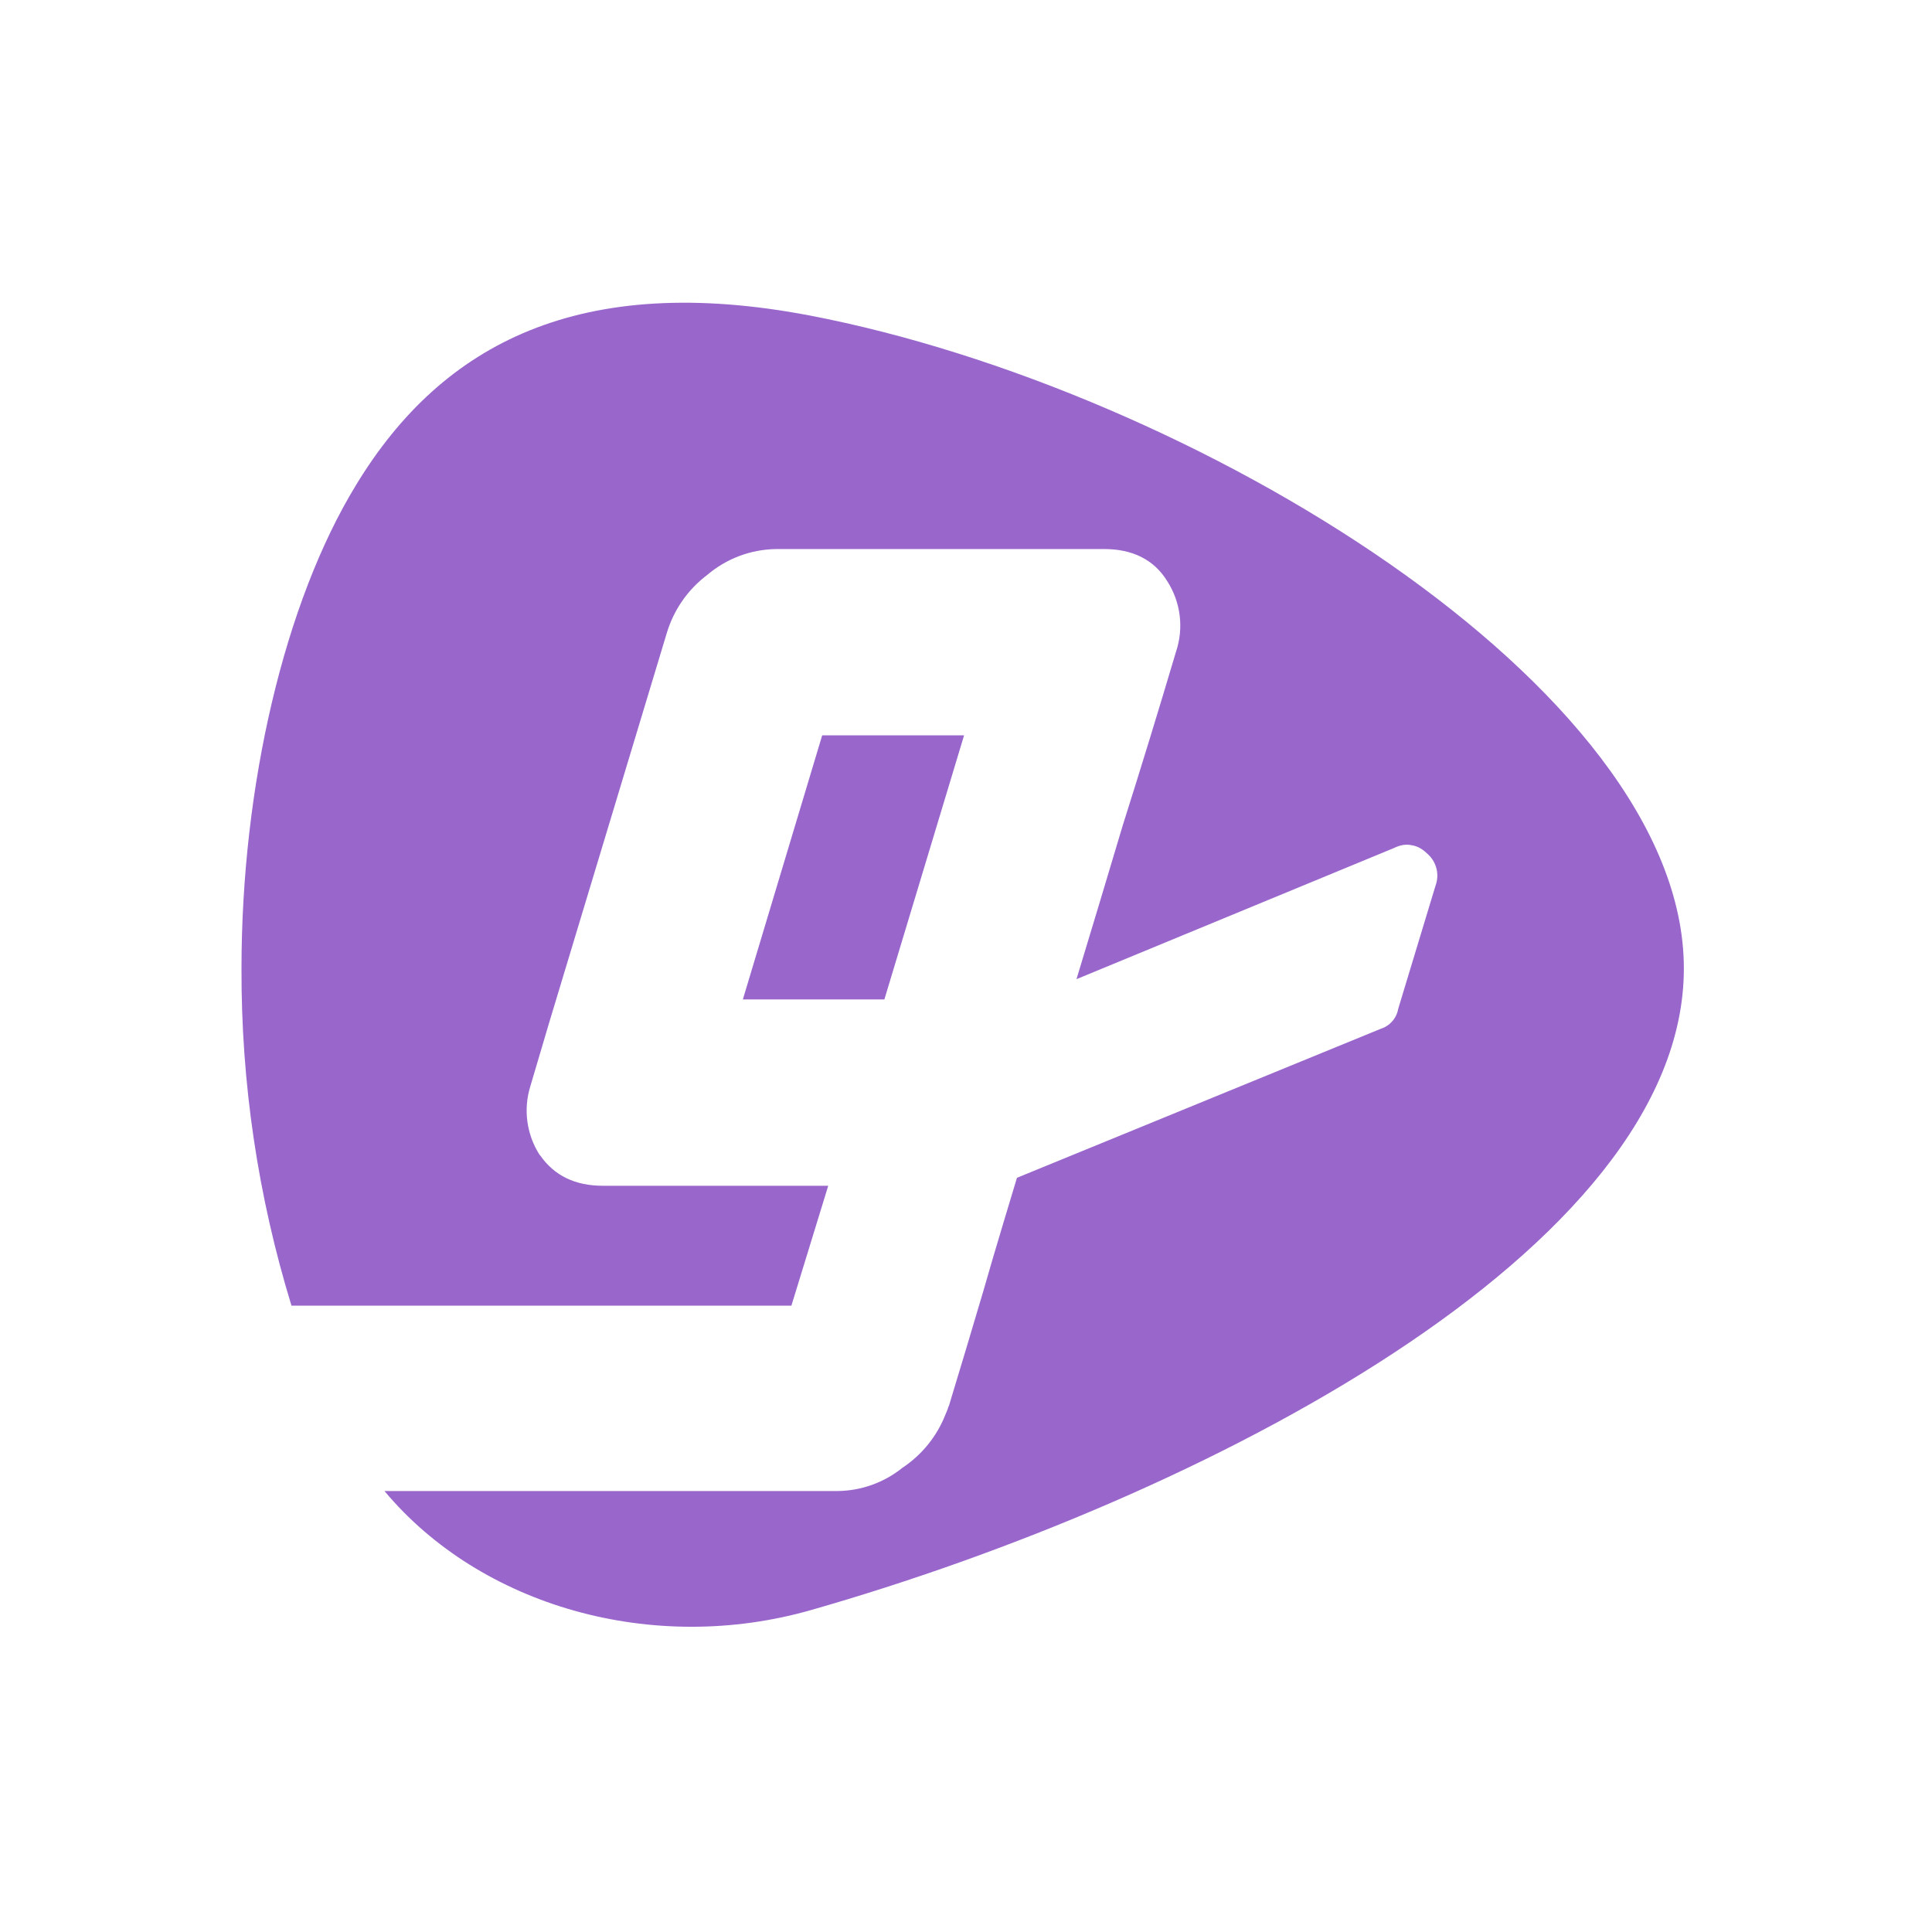
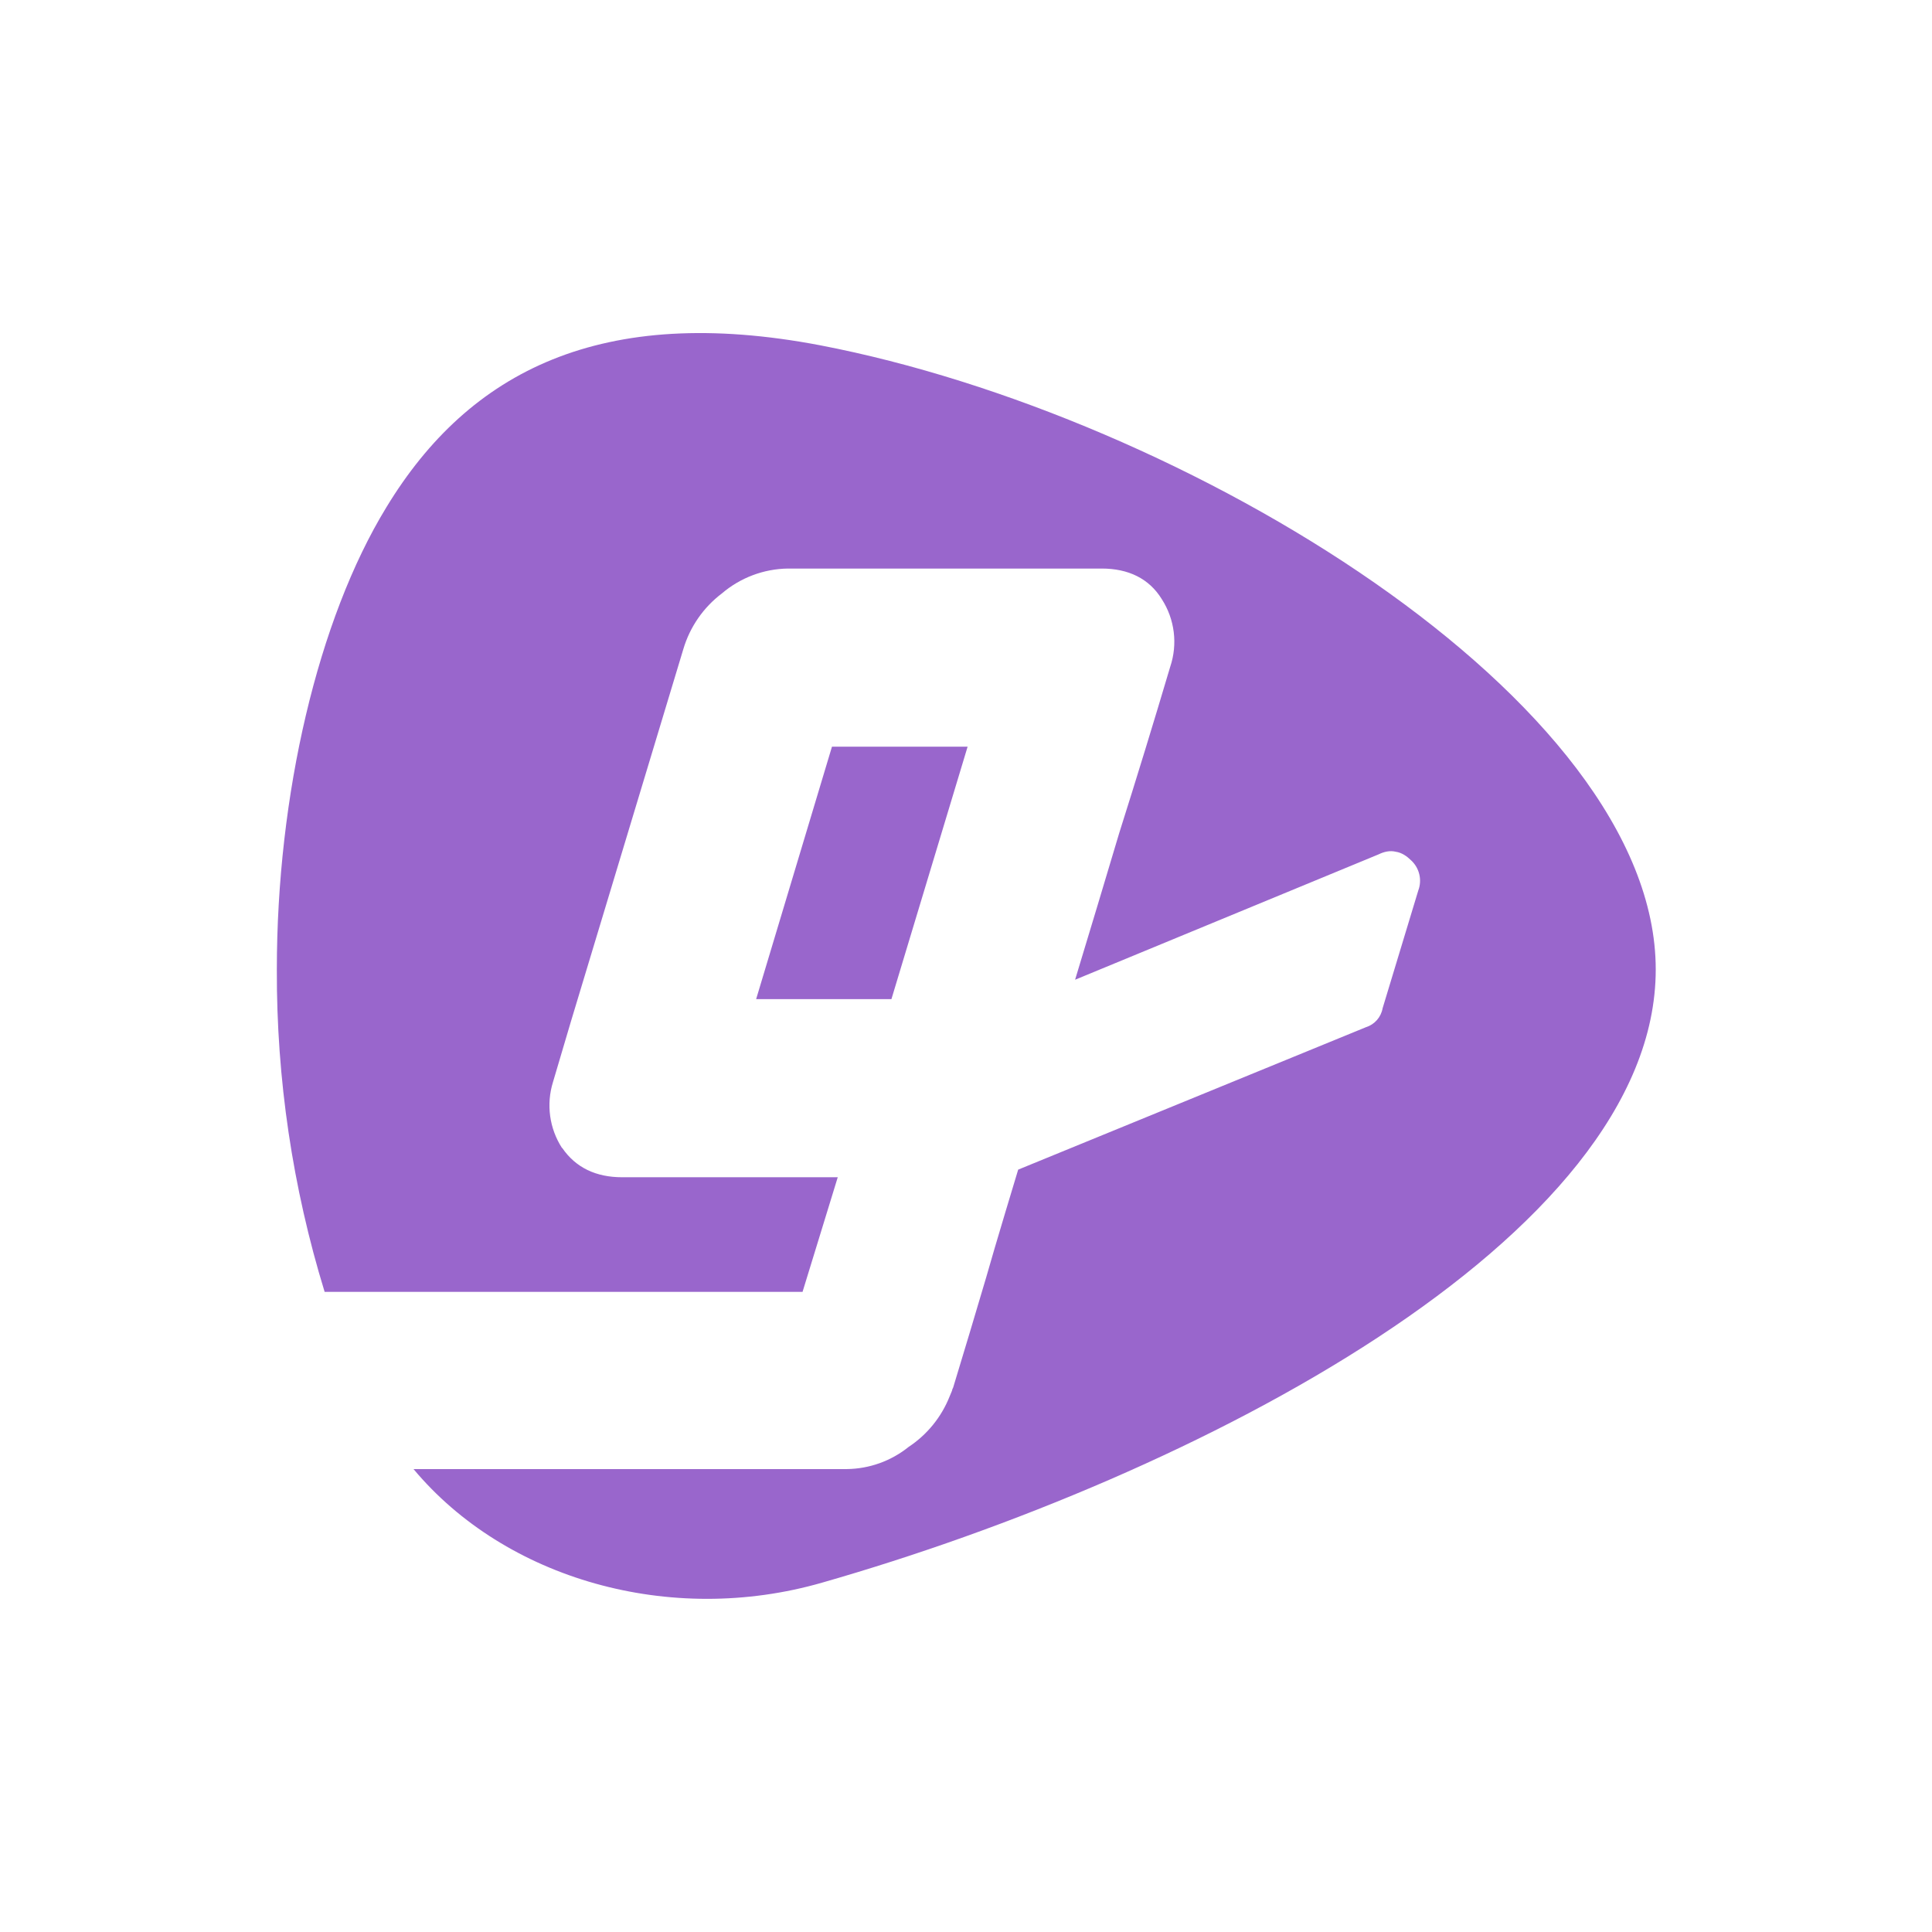
<svg xmlns="http://www.w3.org/2000/svg" width="16" height="16" viewBox="0 0 16 16">
  <g>
-     <animateTransform attributeName="transform" calcMode="spline" dur="3.2s" keySplines="0.2 0 0.2 1; 0.2 0 0.2 1; 0.2 0 0.2 1; 0.25 0 0.6 1; 0 0 1 1" keyTimes="0;0.12;0.28;0.46;0.58;1" repeatCount="indefinite" type="translate" values="0 0; 0.8 -0.5; -0.7 0.7; 0.5 0.4; 0 0; 0 0" />
-     <g fill="#9966CC" fill-rule="evenodd">
-       <animateTransform attributeName="transform" calcMode="spline" dur="3.2s" keySplines="0.08 0 0.22 1; 0 0 1 1" keyTimes="0;0.60;1" repeatCount="indefinite" type="rotate" values="0 8 8; 1440 8 8; 1440 8 8" />
-       <path d="m6.809 6.09-.657 2.187h1.172l.66-2.187zm0 0" />
-       <path d="M6.707 2.613c-1.89-.36-3.039.219-3.758 1.403C2.355 4.988 2 6.512 2 8.02a9.4 9.4 0 0 0 .414 2.793h4.14l.305-.993H4.992c-.226 0-.402-.082-.52-.254H4.47a.68.68 0 0 1-.078-.57l.156-.527.973-3.223a.94.94 0 0 1 .335-.484.9.9 0 0 1 .57-.215h2.72c.23 0 .41.086.52.265a.68.68 0 0 1 .073.586q-.214.721-.441 1.438-.189.634-.383 1.273l2.629-1.086c.047-.023.098-.035.148-.023.055.008.098.04.133.074a.24.24 0 0 1 .063.262l-.309 1.02a.21.21 0 0 1-.144.164L8.422 9.754s-.207.683-.277.933q-.14.474-.286.954a.1.1 0 0 0-.011.03l-.02.048a.94.94 0 0 1-.355.437.87.87 0 0 1-.535.192H3.184c.796.953 2.222 1.363 3.539.984 3.222-.922 7.222-2.98 7.222-5.312 0-2.329-4.082-4.801-7.238-5.407m0 0" />
+     <animateTransform attributeName="transform" calcMode="spline" dur="3.2s" keySplines="0.2 0 0.2 1; 0.2 0 0.2 1; 0.2 0 0.2 1; 0.25 0 0.6 1; 0 0 1 1" keyTimes="0;0.12;0.28;0.46;0.58;1" repeatCount="indefinite" type="translate" values="0.0 0.0; 0.2 -0.125; -0.175 0.175; 0.125 0.1; 0.0 0.0; 0.0 0.0" />
+     <g transform="translate(8 8) scale(0.956) translate(-7.97 -7.99)">
+       <g fill="#9966CC" fill-rule="evenodd">
+         <animateTransform attributeName="transform" calcMode="spline" dur="3.2s" keySplines="0.08 0 0.22 1; 0 0 1 1" keyTimes="0;0.60;1" repeatCount="indefinite" type="rotate" values="0 7.97 7.99; 1440 7.97 7.99; 1440 7.97 7.99" />
+         <path d="m6.809 6.09-.657 2.187h1.172l.66-2.187zm0 0" />
+         <path d="M6.707 2.613c-1.89-.36-3.039.219-3.758 1.403C2.355 4.988 2 6.512 2 8.02a9.4 9.4 0 0 0 .414 2.793h4.14l.305-.993H4.992c-.226 0-.402-.082-.52-.254H4.47a.68.68 0 0 1-.078-.57l.156-.527.973-3.223a.94.94 0 0 1 .335-.484.9.9 0 0 1 .57-.215h2.72c.23 0 .41.086.52.265a.68.68 0 0 1 .073.586q-.214.721-.441 1.438-.189.634-.383 1.273l2.629-1.086c.047-.023.098-.035.148-.023.055.008.098.04.133.074a.24.24 0 0 1 .063.262l-.309 1.02a.21.21 0 0 1-.144.164L8.422 9.754s-.207.683-.277.933q-.14.474-.286.954a.1.1 0 0 0-.011.03l-.02.048a.94.94 0 0 1-.355.437.87.87 0 0 1-.535.192H3.184c.796.953 2.222 1.363 3.539.984 3.222-.922 7.222-2.98 7.222-5.312 0-2.329-4.082-4.801-7.238-5.407m0 0" />
+       </g>
    </g>
  </g>
</svg>
